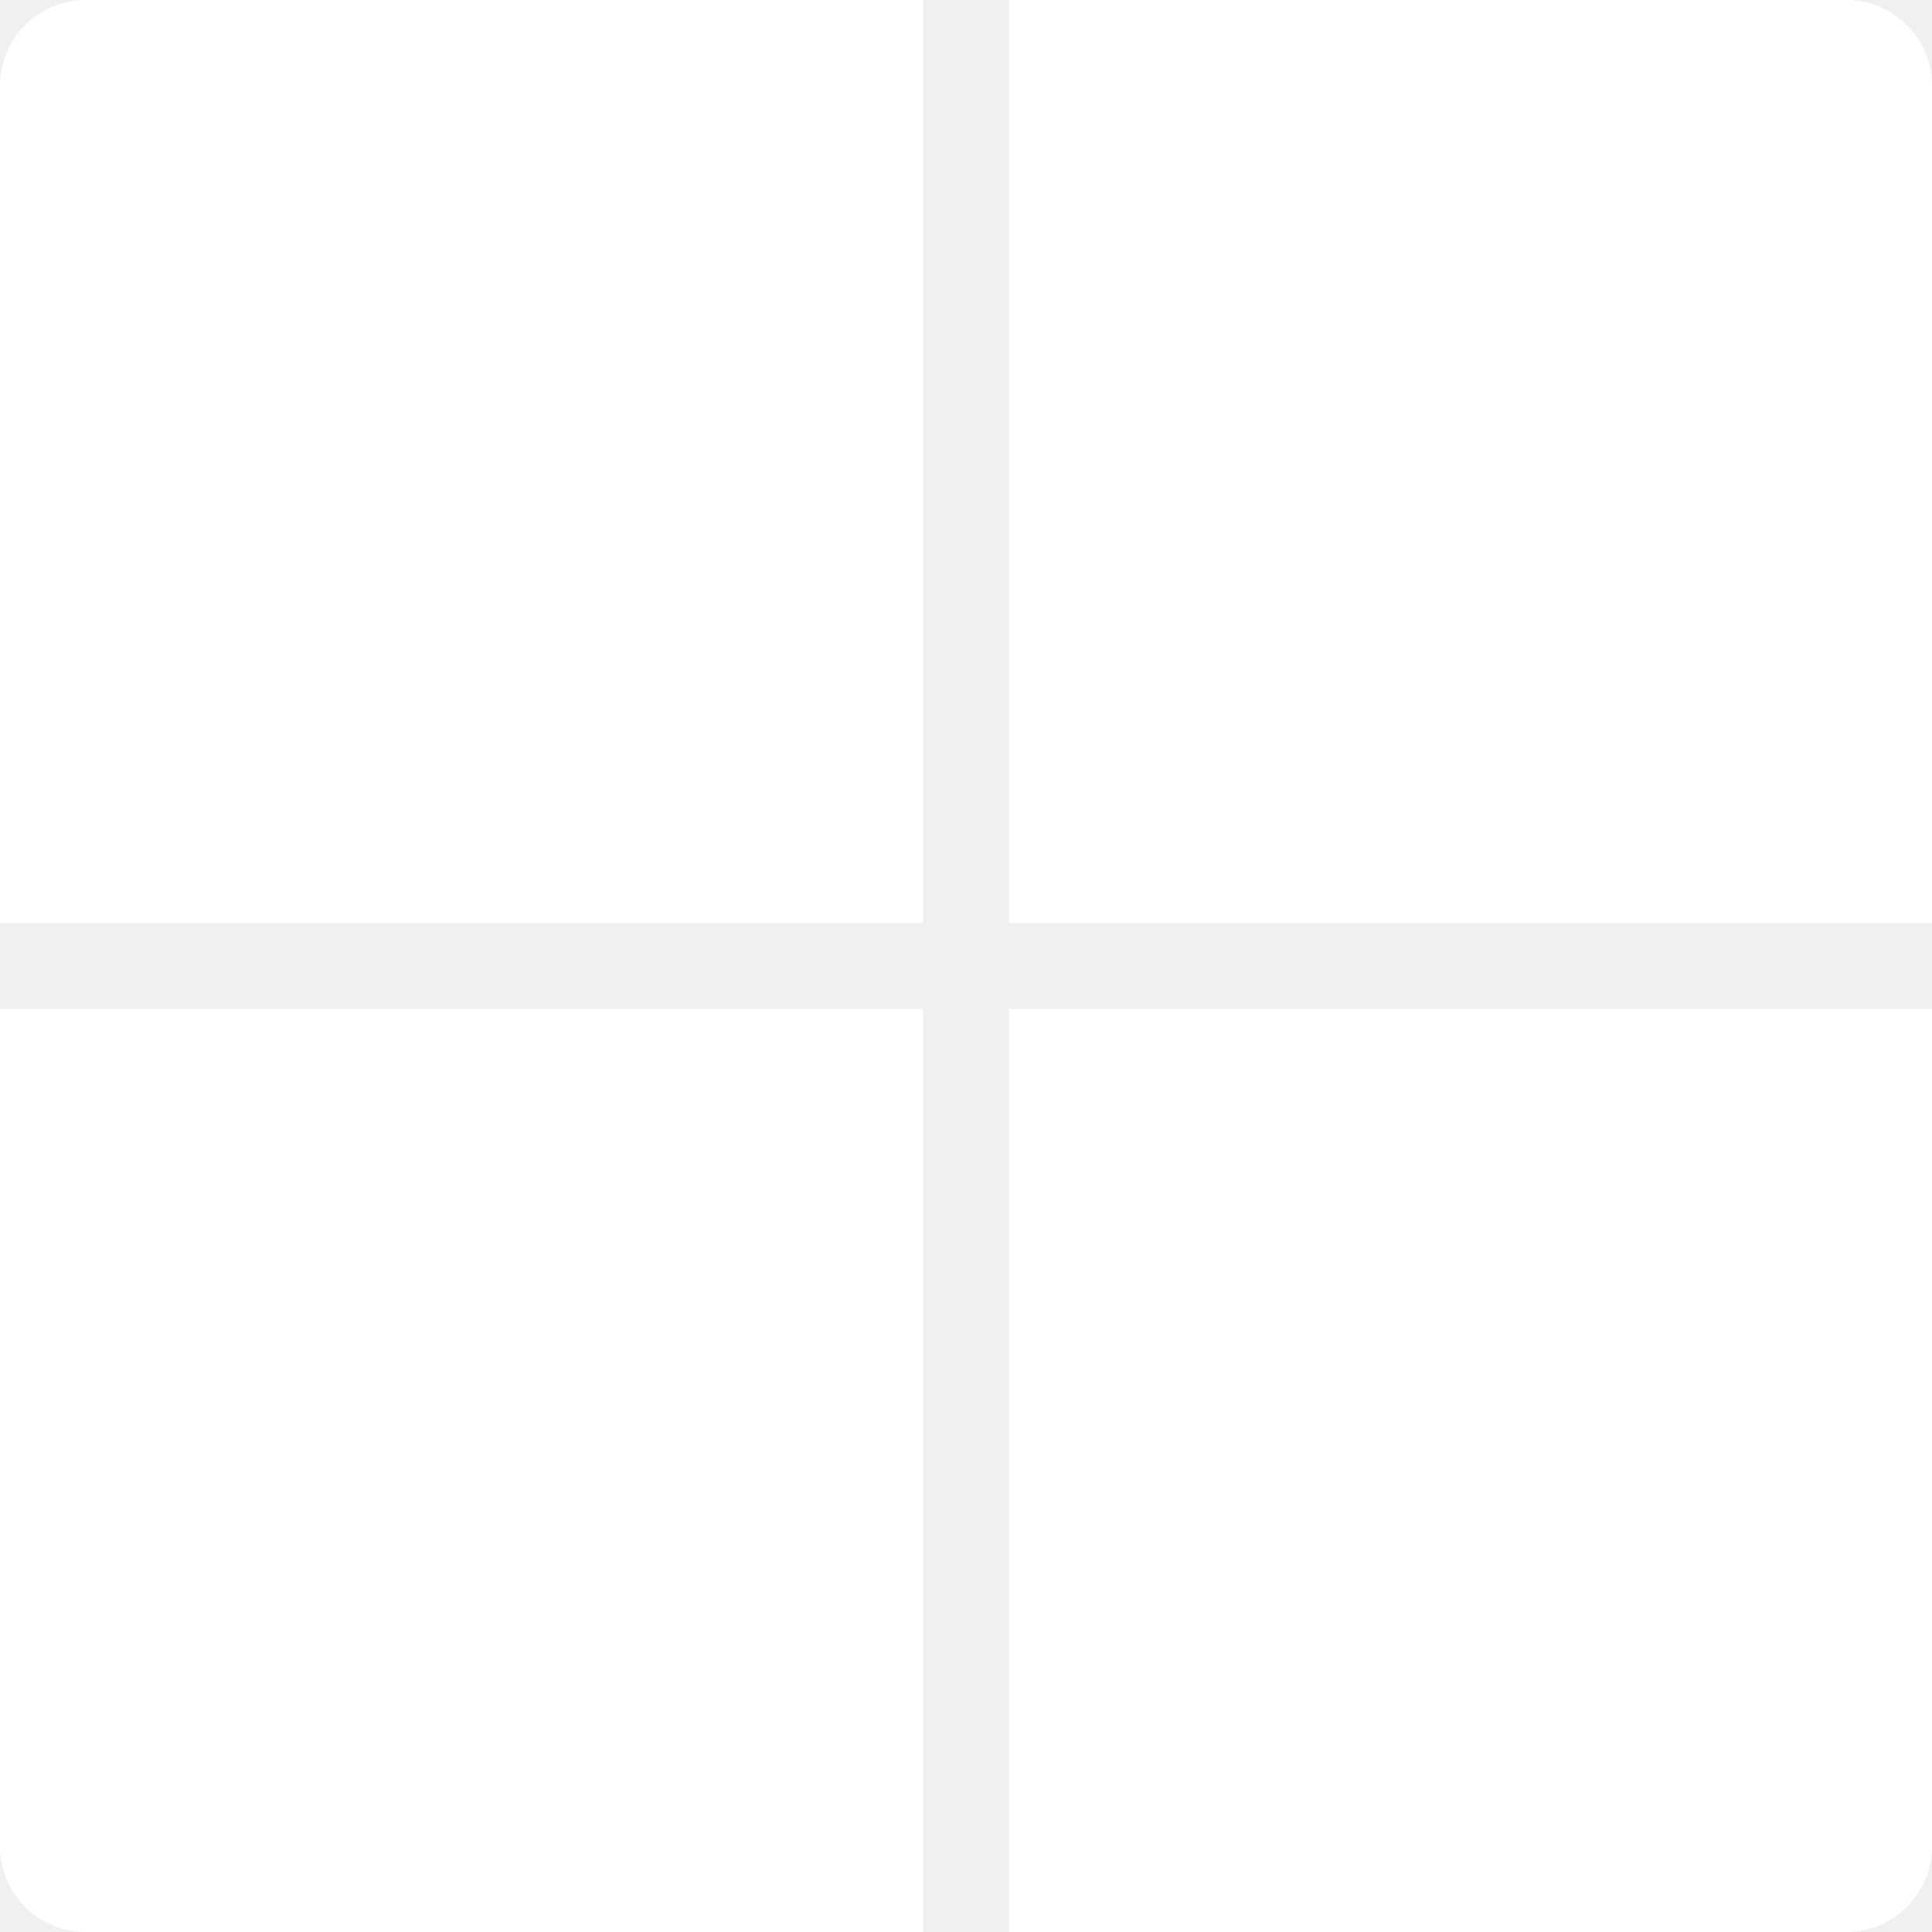
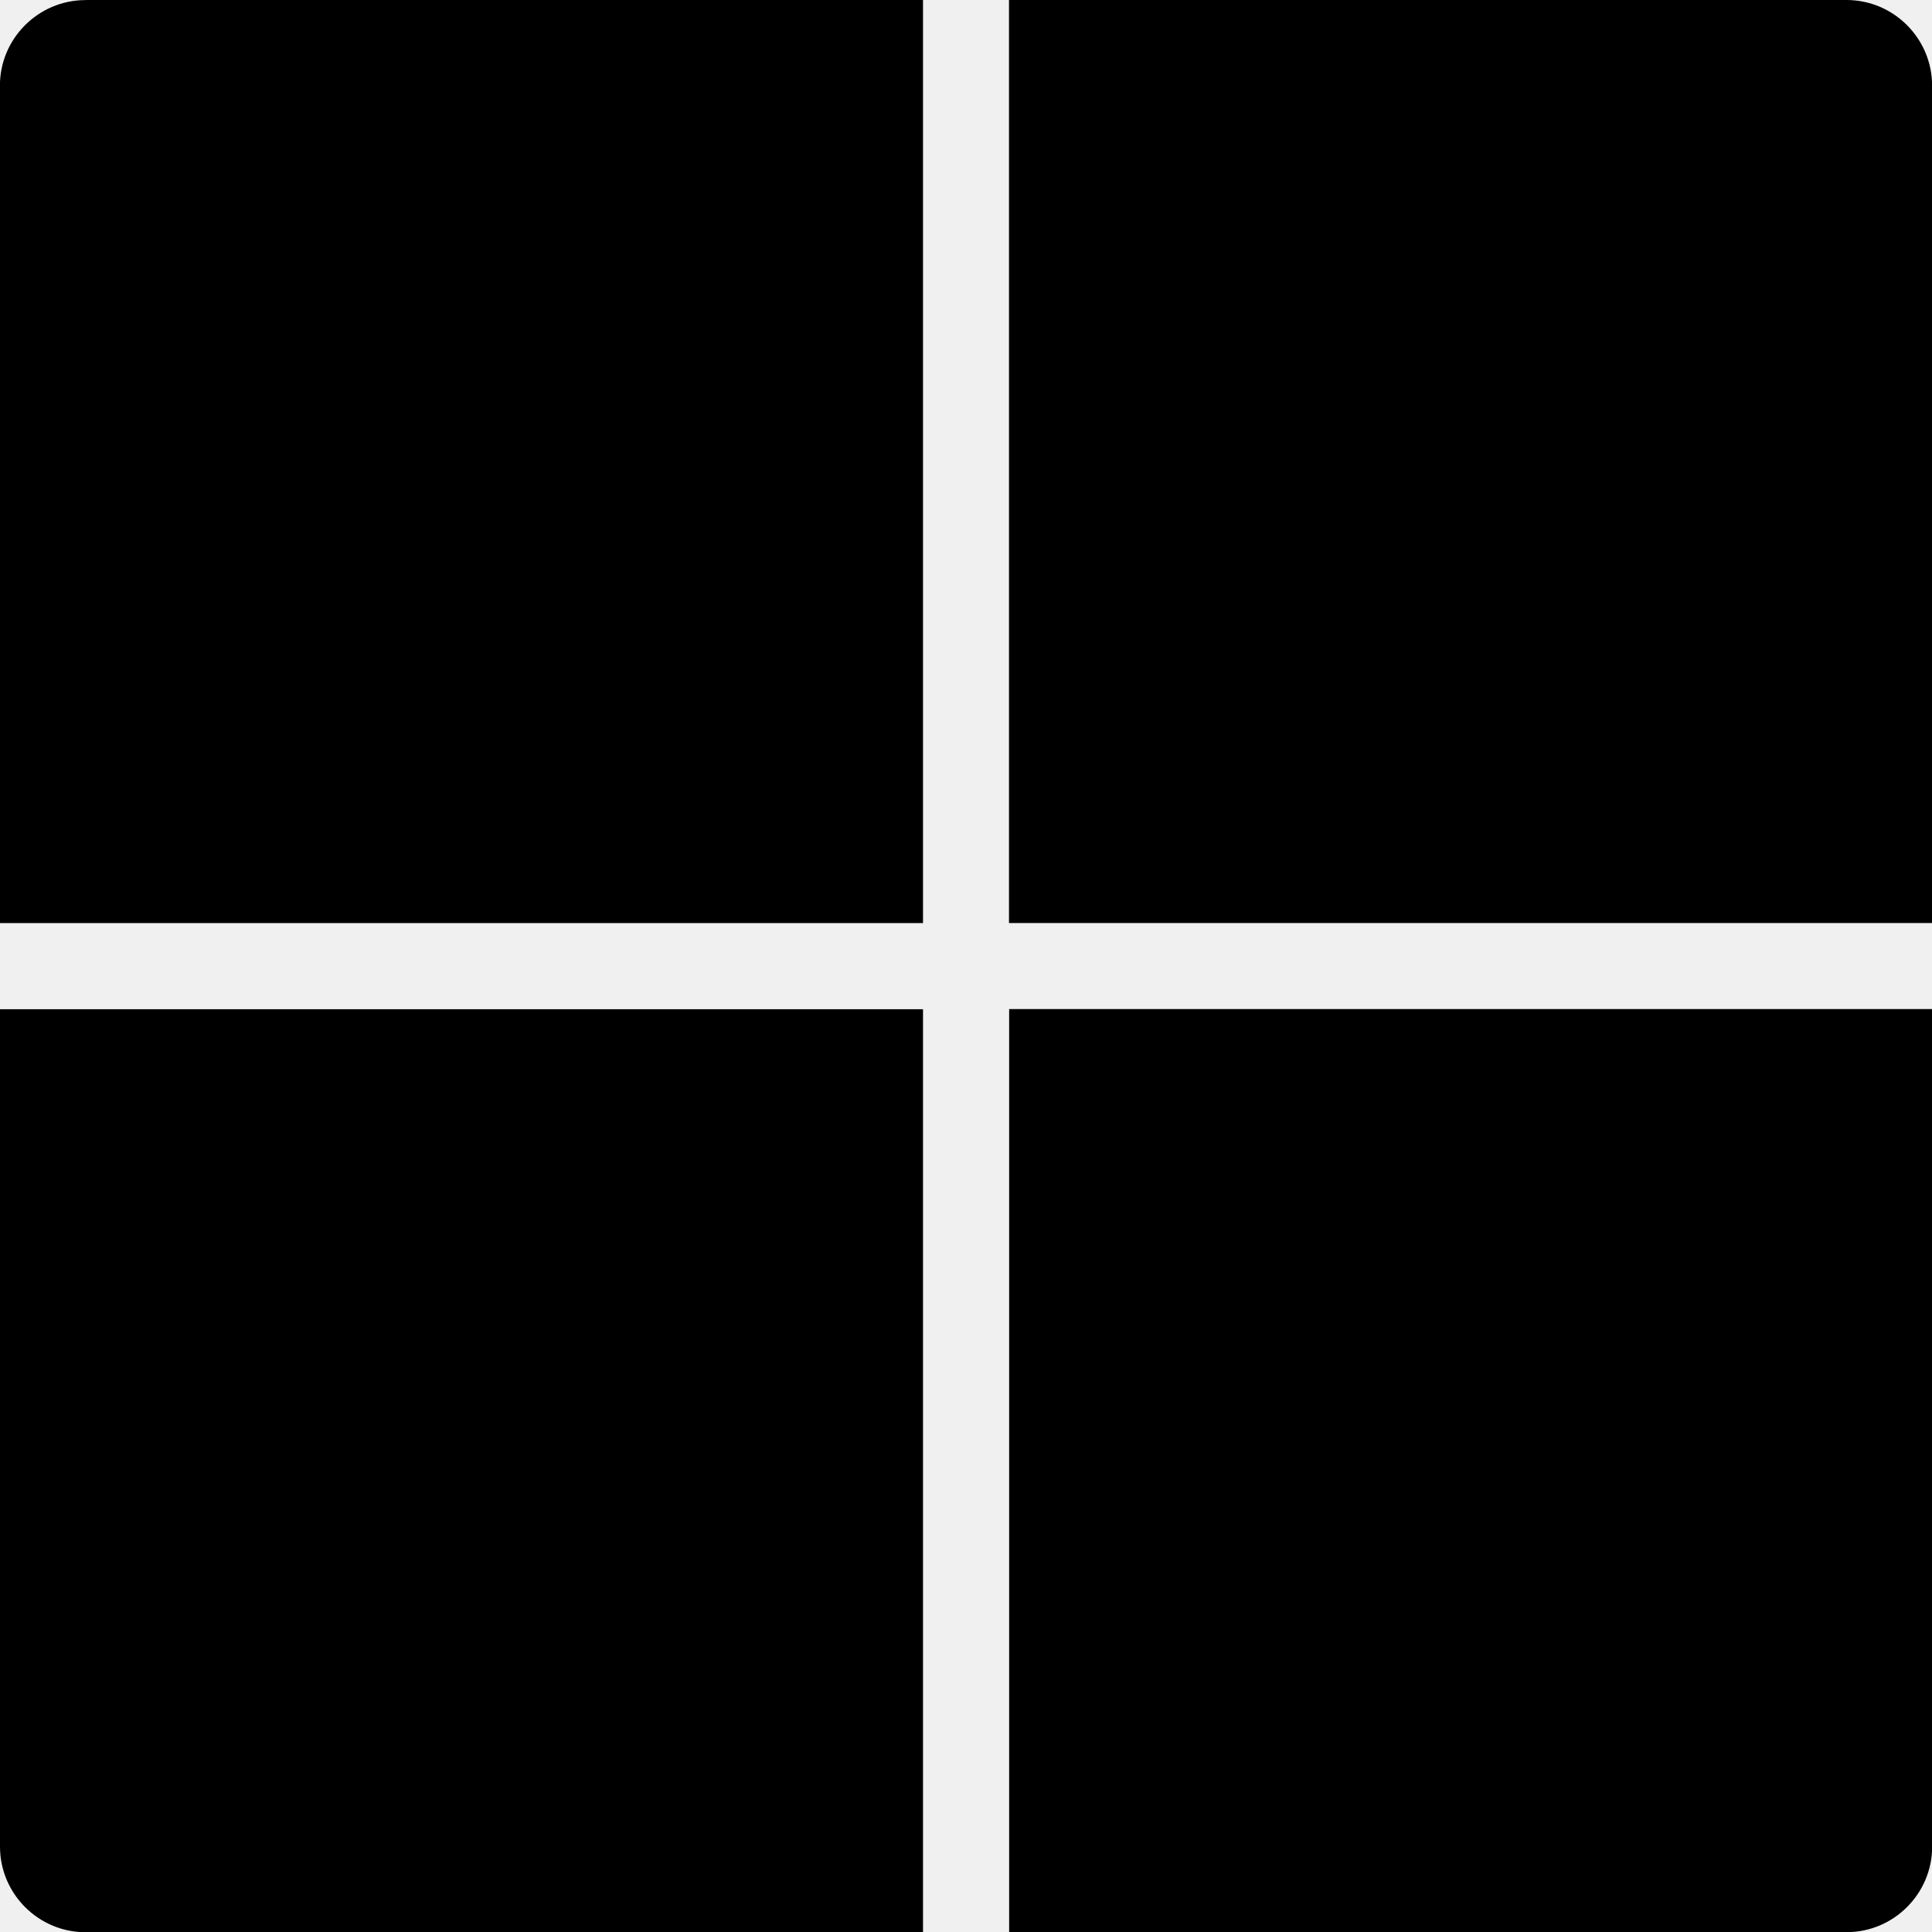
- <svg xmlns="http://www.w3.org/2000/svg" width="24" height="24" style="shape-rendering:geometricPrecision; text-rendering:geometricPrecision; image-rendering:optimizeQuality; fill-rule:evenodd; clip-rule:evenodd" viewBox="0 0 16712.06 16712.06">
-   <defs>
-     <style type="text/css">
-   </style>
-   </defs>
-   <g id="Ebene_x0020_1">
-     <g fill="#ffffff">
-       <path d="M740.44 0l7243.36 0 0 7983.79 -7983.8 0 0 -7243.34c0,-407.82 332.62,-740.45 740.44,-740.45zm7243.36 8728.26l0 7983.8 -7243.36 0c-407.82,0 -740.44,-332.63 -740.44,-740.45l0 -7243.35 7983.8 0zm744.46 -8728.26l7243.34 0c407.83,0 740.45,332.63 740.45,740.45l0 7243.34 -7983.79 0 0 -7983.79zm7983.79 8728.26l0 7243.35c0,407.82 -332.62,740.45 -740.45,740.45l-7243.34 0 0 -7983.8 7983.79 0z" />
-     </g>
-   </g>
+ <svg xmlns="http://www.w3.org/2000/svg" viewBox="0 0 24 24">
+   <path d="M 1.063 0 l 10.403 0 l 0 11.467 l -11.467 0 l 0 -10.403 c 0 -0.586 0.478 -1.063 1.063 -1.063 z m 10.403 12.536 l 0 11.467 l -10.403 0 c -0.586 0 -1.063 -0.478 -1.063 -1.063 l 0 -10.403 l 11.467 0 z m 1.069 -12.536 l 10.403 0 c 0.586 0 1.063 0.478 1.063 1.063 l 0 10.403 l -11.467 0 l 0 -11.467 z m 11.467 12.536 l 0 10.403 c 0 0.586 -0.478 1.063 -1.063 1.063 l -10.403 0 l 0 -11.467 l 11.467 0 z" />
</svg>
